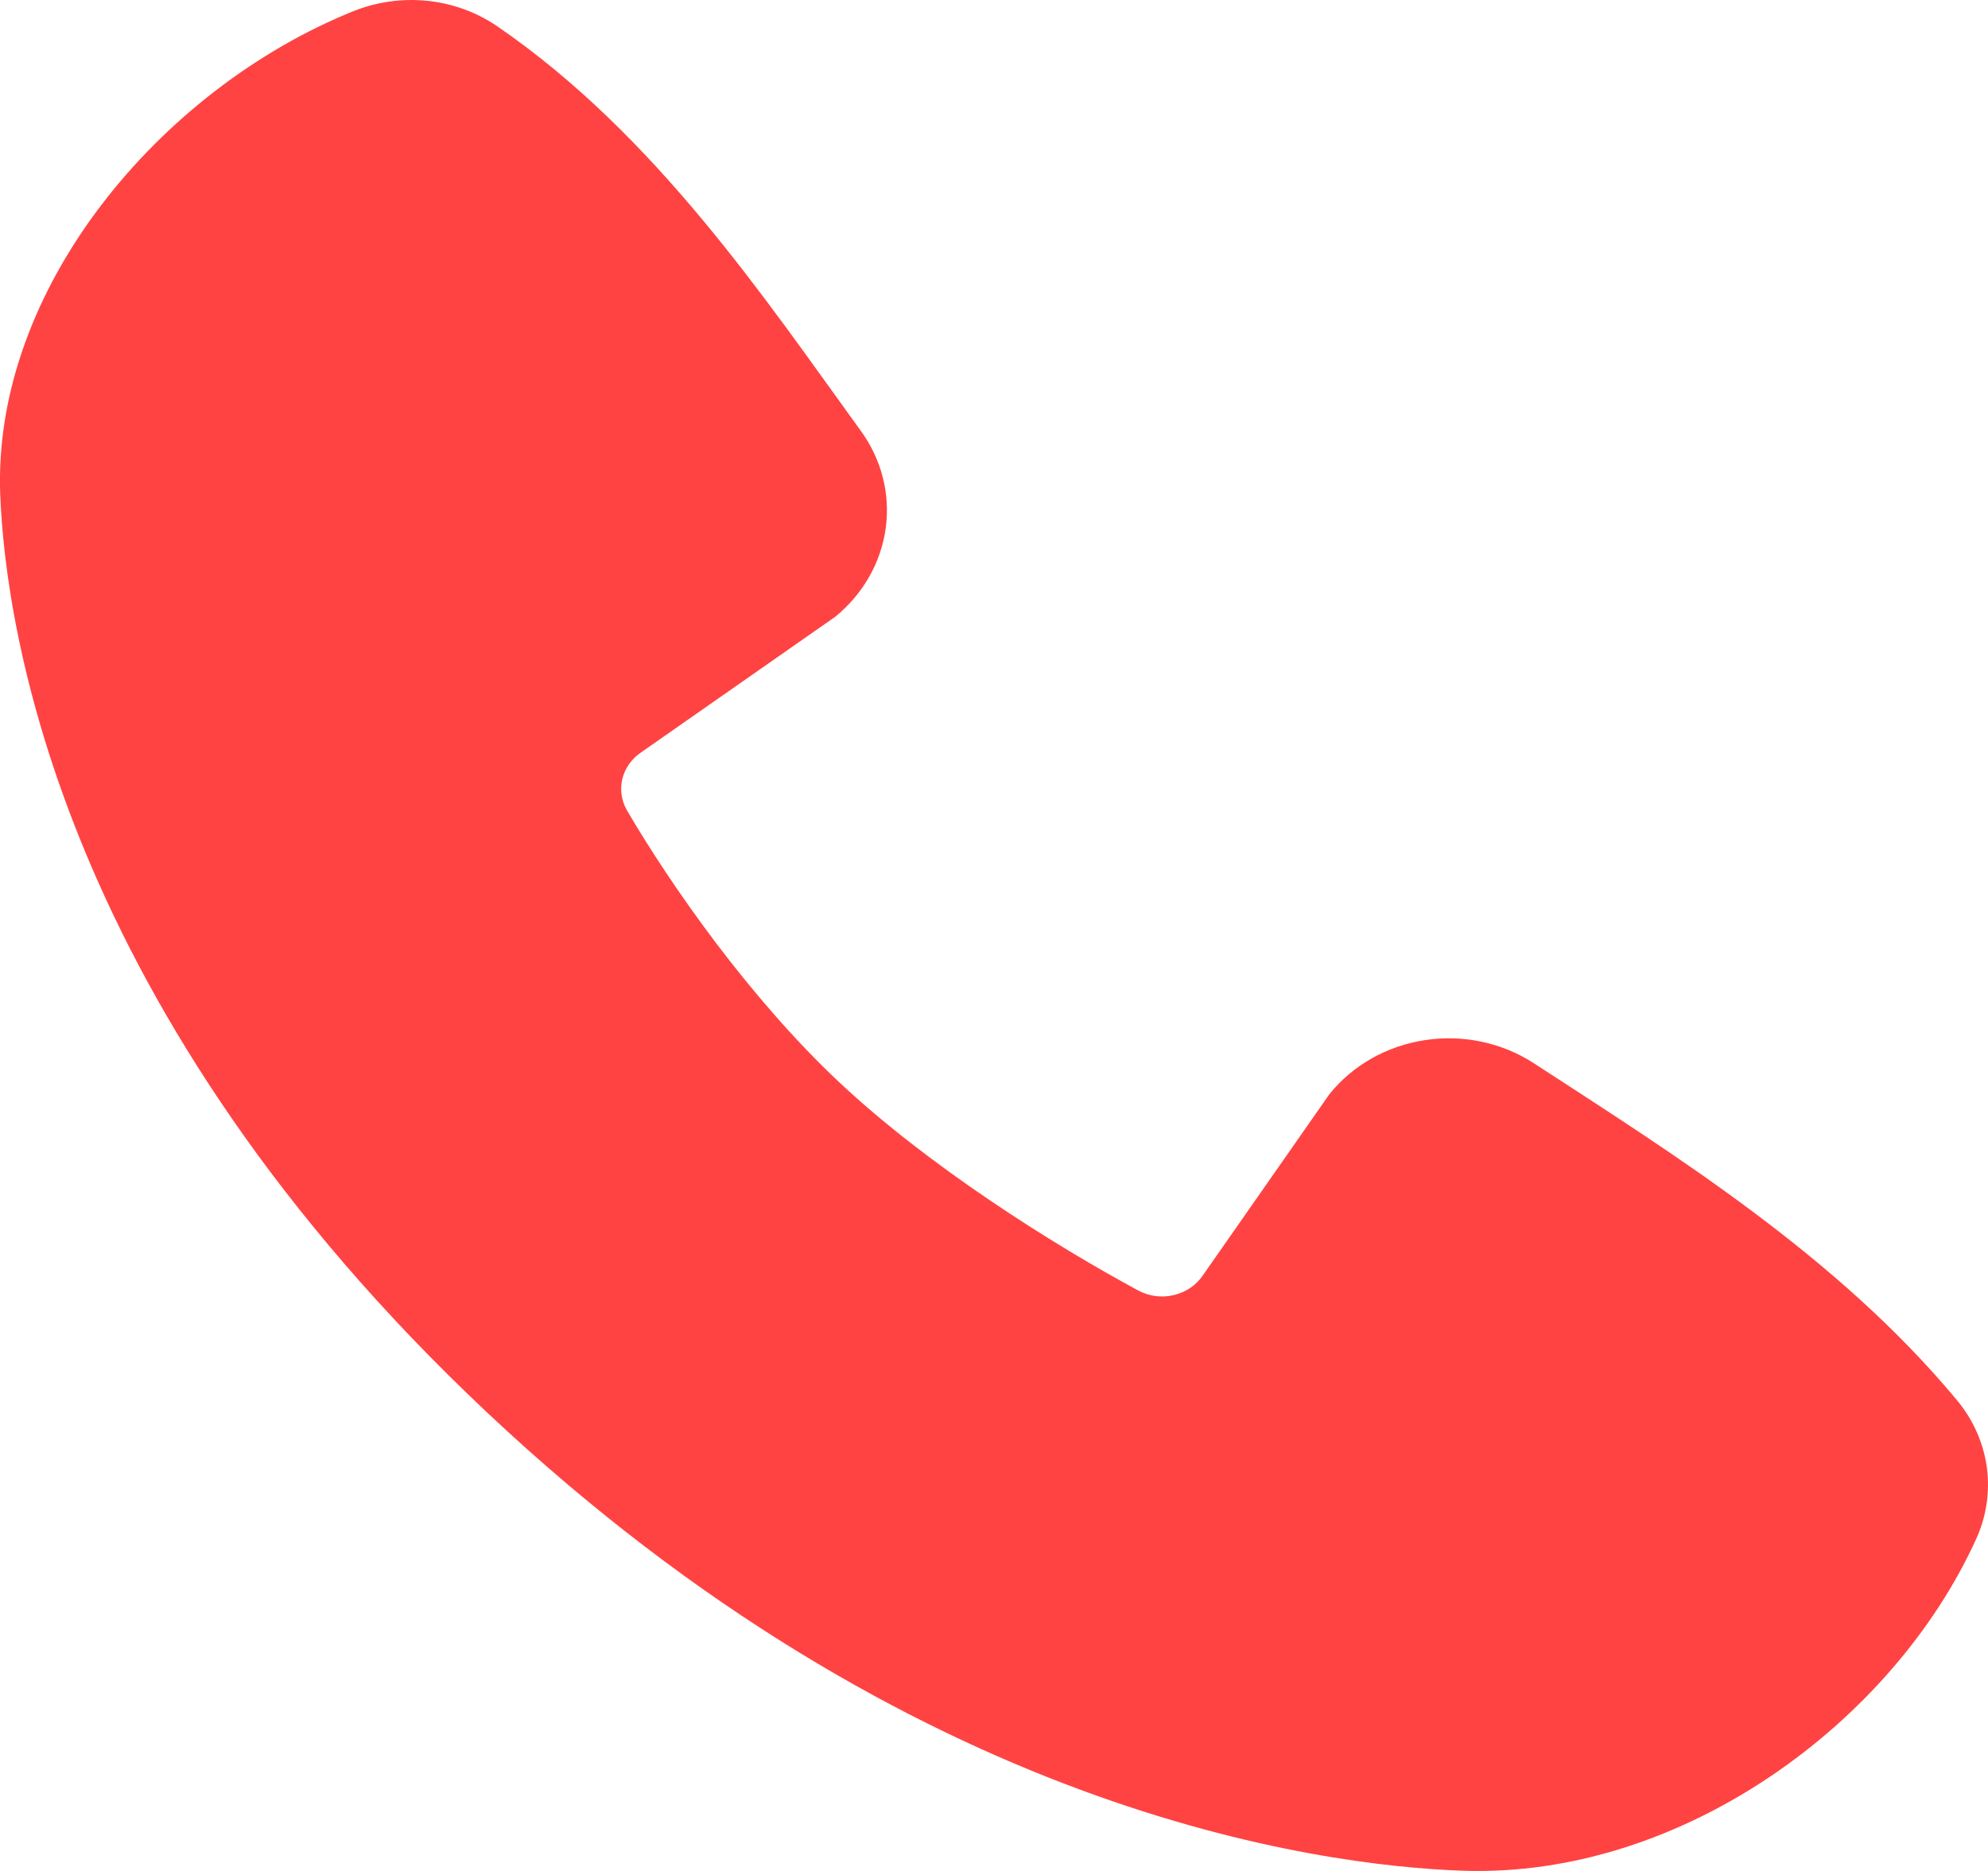
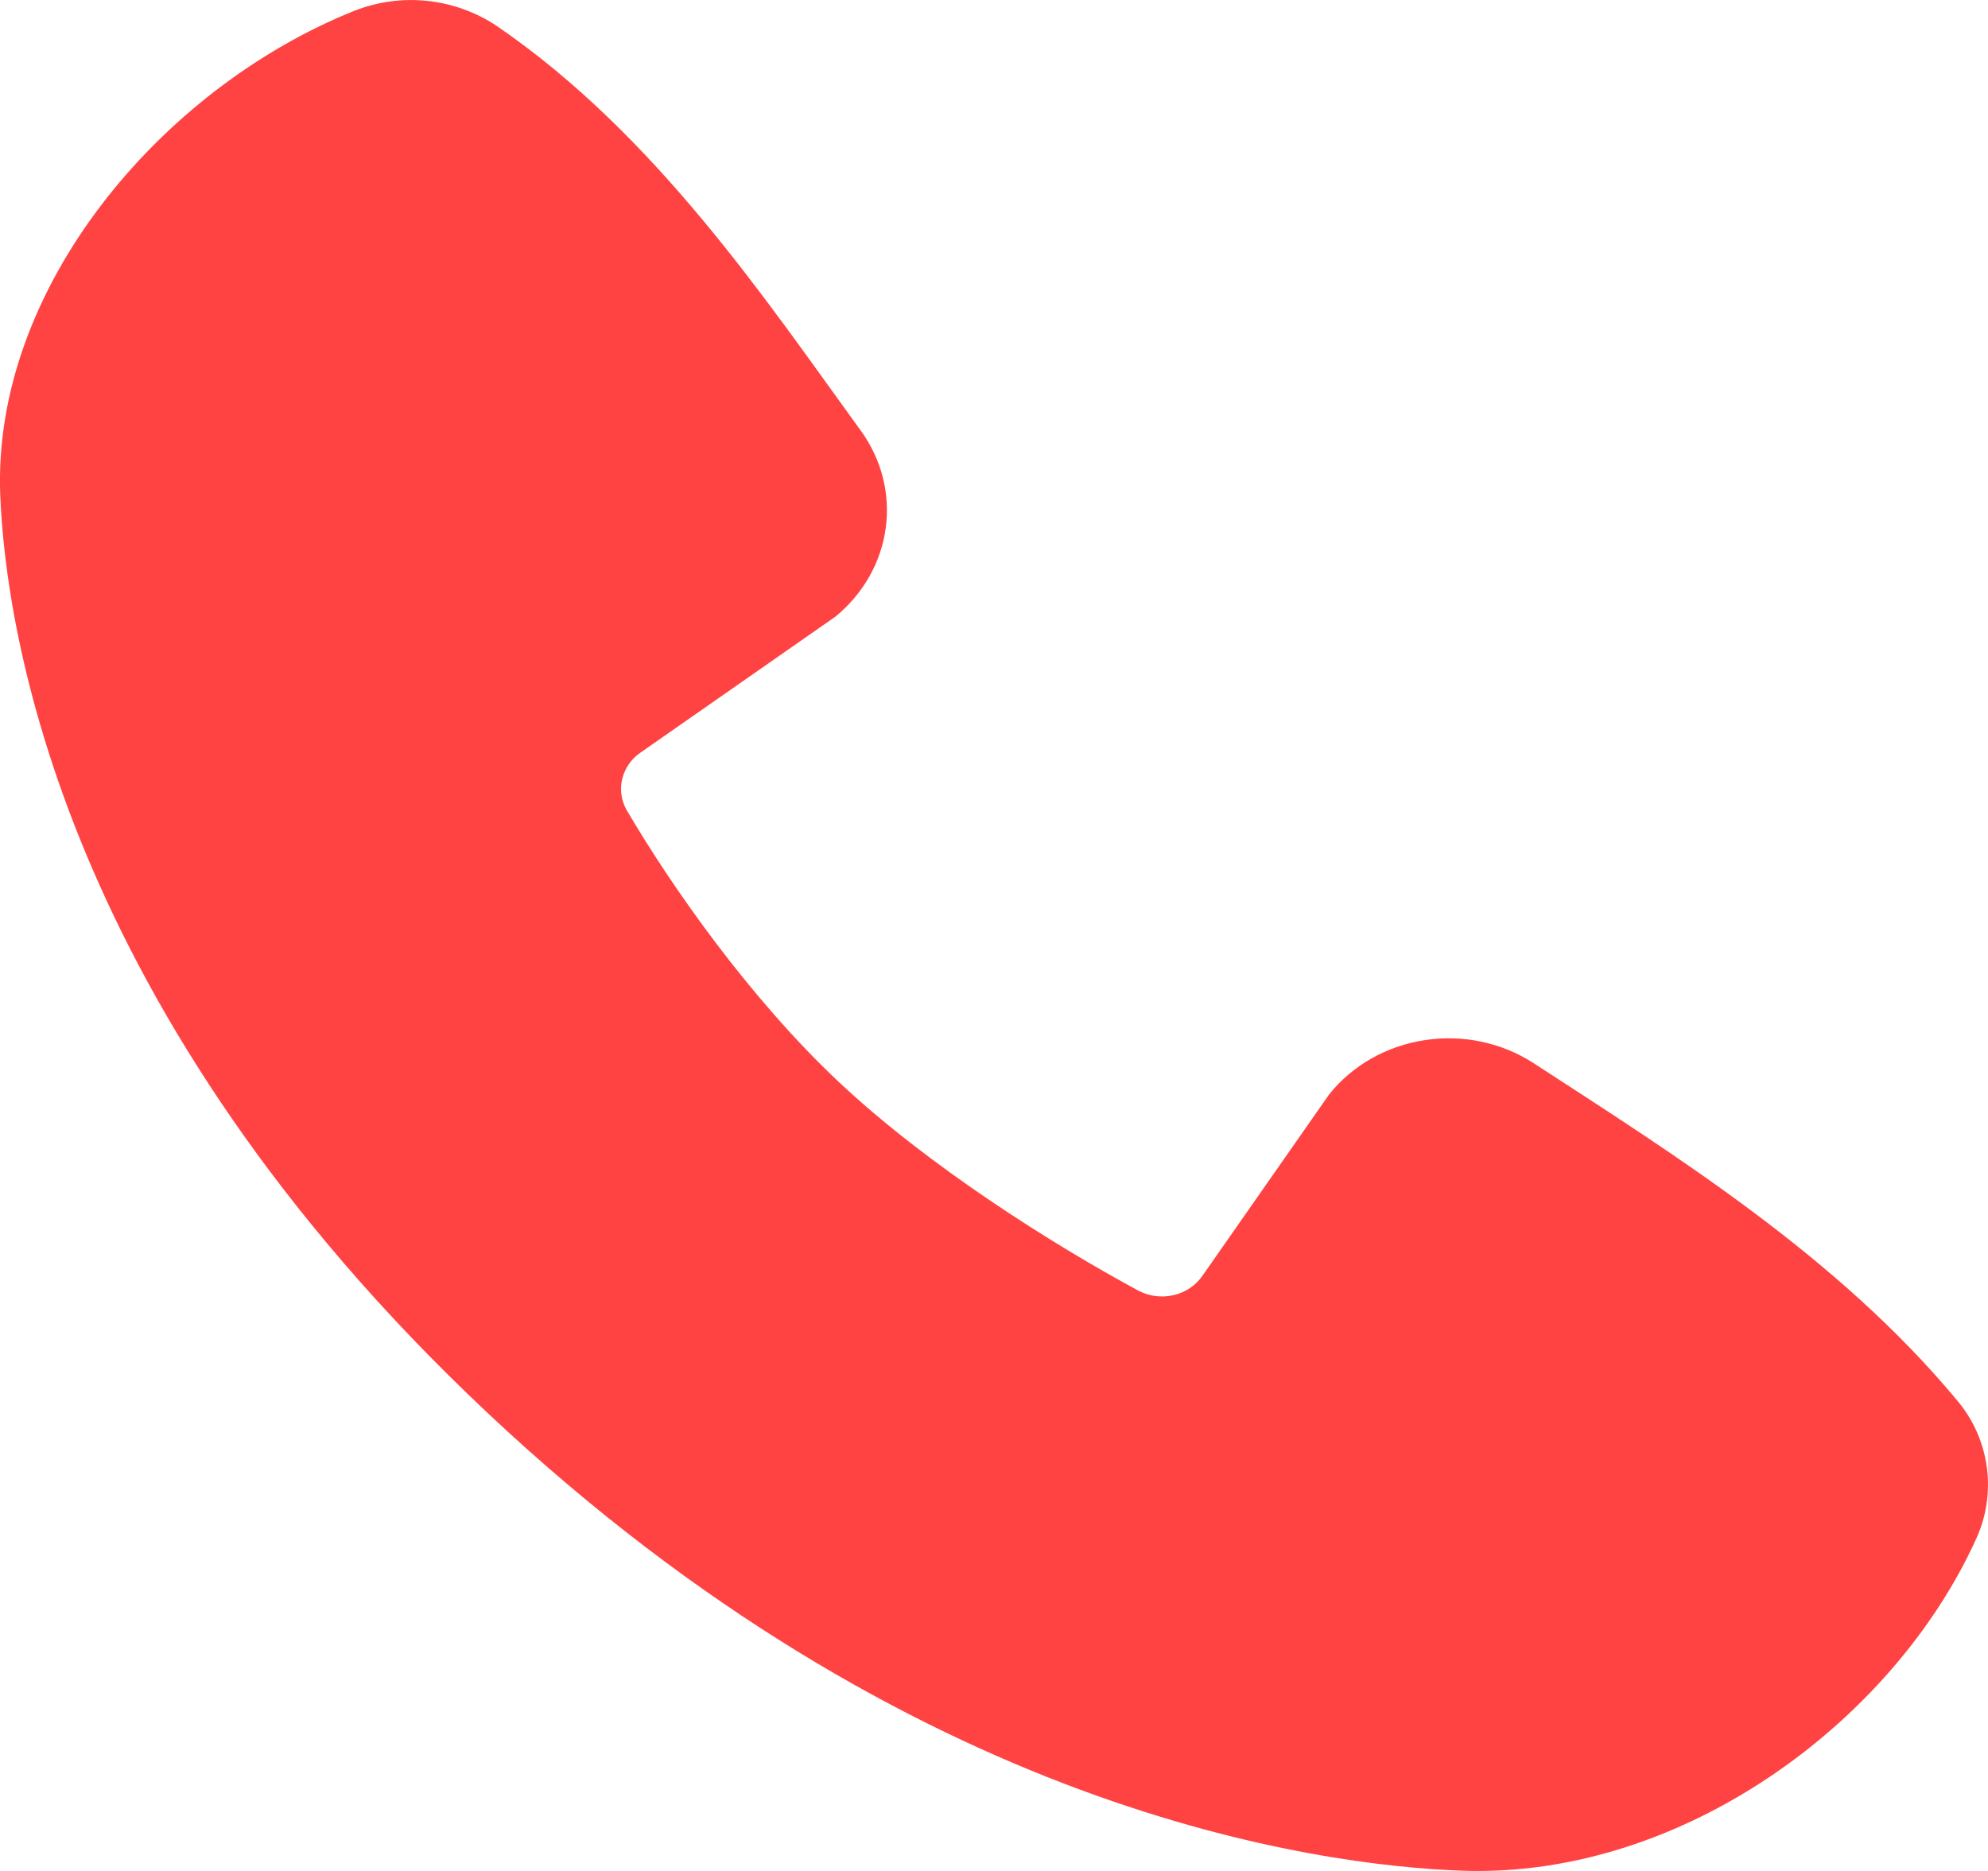
- <svg xmlns="http://www.w3.org/2000/svg" width="17" height="16" viewBox="0 0 17 16" fill="none">
-   <path fill-rule="evenodd" clip-rule="evenodd" d="M12.506 15.998C11.28 15.955 7.805 15.503 4.166 12.08C0.528 8.656 0.048 5.387 0.002 4.232C-0.066 2.473 1.366 0.764 3.021 0.096C3.22 0.016 3.438 -0.015 3.654 0.007C3.869 0.029 4.075 0.104 4.251 0.224C5.613 1.158 6.553 2.571 7.36 3.683C7.538 3.927 7.614 4.224 7.574 4.517C7.534 4.811 7.38 5.08 7.143 5.274L5.481 6.435C5.401 6.489 5.345 6.569 5.322 6.66C5.3 6.751 5.314 6.846 5.36 6.928C5.737 7.572 6.406 8.53 7.172 9.251C7.939 9.972 9.005 10.643 9.737 11.038C9.829 11.086 9.936 11.1 10.039 11.075C10.14 11.051 10.229 10.991 10.285 10.908L11.367 9.359C11.565 9.111 11.859 8.944 12.185 8.895C12.511 8.845 12.845 8.916 13.117 9.093C14.315 9.873 15.713 10.743 16.736 11.976C16.874 12.142 16.962 12.341 16.99 12.55C17.018 12.759 16.986 12.972 16.897 13.165C16.185 14.73 14.381 16.063 12.506 15.998Z" fill="#FF4342" />
+ <svg xmlns="http://www.w3.org/2000/svg" width="17" height="16" fill="none">
+   <path fill="#FF4342" fill-rule="evenodd" d="M12.506 15.998c-1.226-.043-4.701-.495-8.34-3.918C.528 8.656.048 5.387.002 4.232-.066 2.472 1.366.764 3.021.096a1.323 1.323 0 0 1 1.23.128c1.362.934 2.302 2.347 3.11 3.459.177.244.253.54.213.834-.04.294-.194.563-.431.757L5.48 6.434a.384.384 0 0 0-.159.226.365.365 0 0 0 .038.268c.377.644 1.046 1.602 1.812 2.323.767.721 1.833 1.392 2.565 1.787.092.048.2.062.302.037a.41.41 0 0 0 .246-.167l1.082-1.549c.198-.248.492-.415.818-.464.326-.05.66.021.932.198 1.198.78 2.596 1.65 3.62 2.883a1.115 1.115 0 0 1 .16 1.19c-.712 1.564-2.516 2.897-4.391 2.832Z" clip-rule="evenodd" />
</svg>
